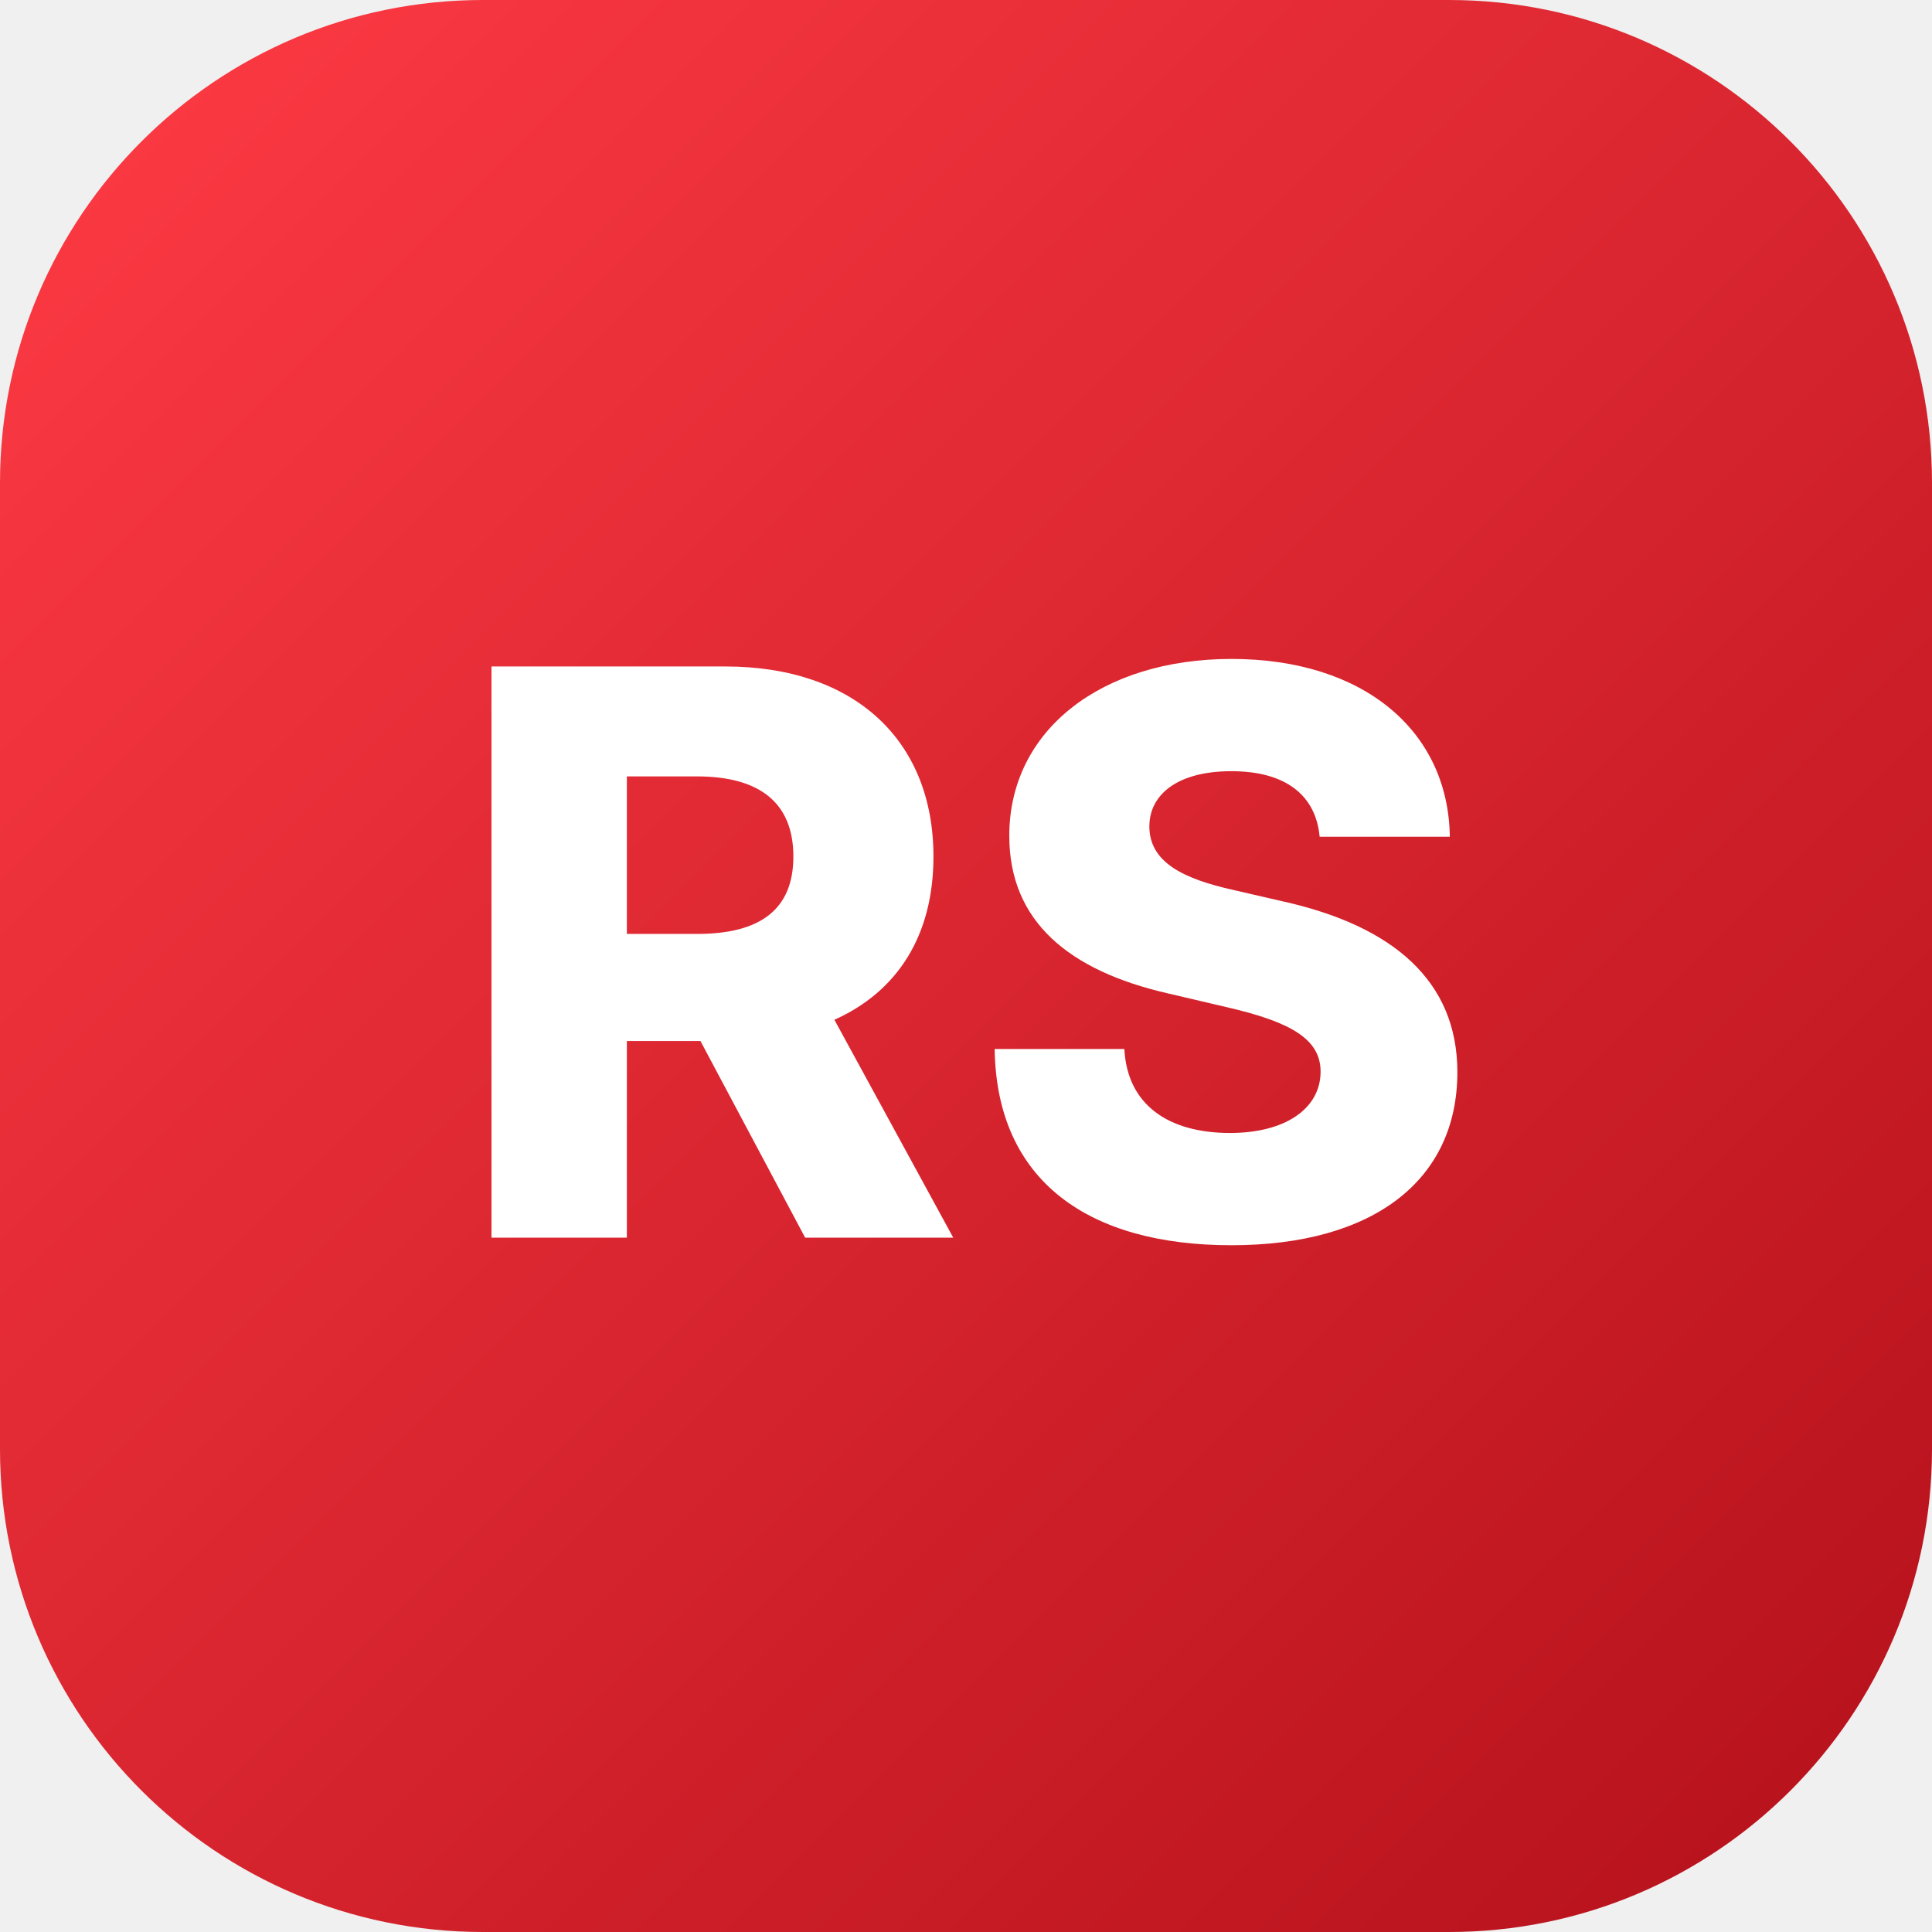
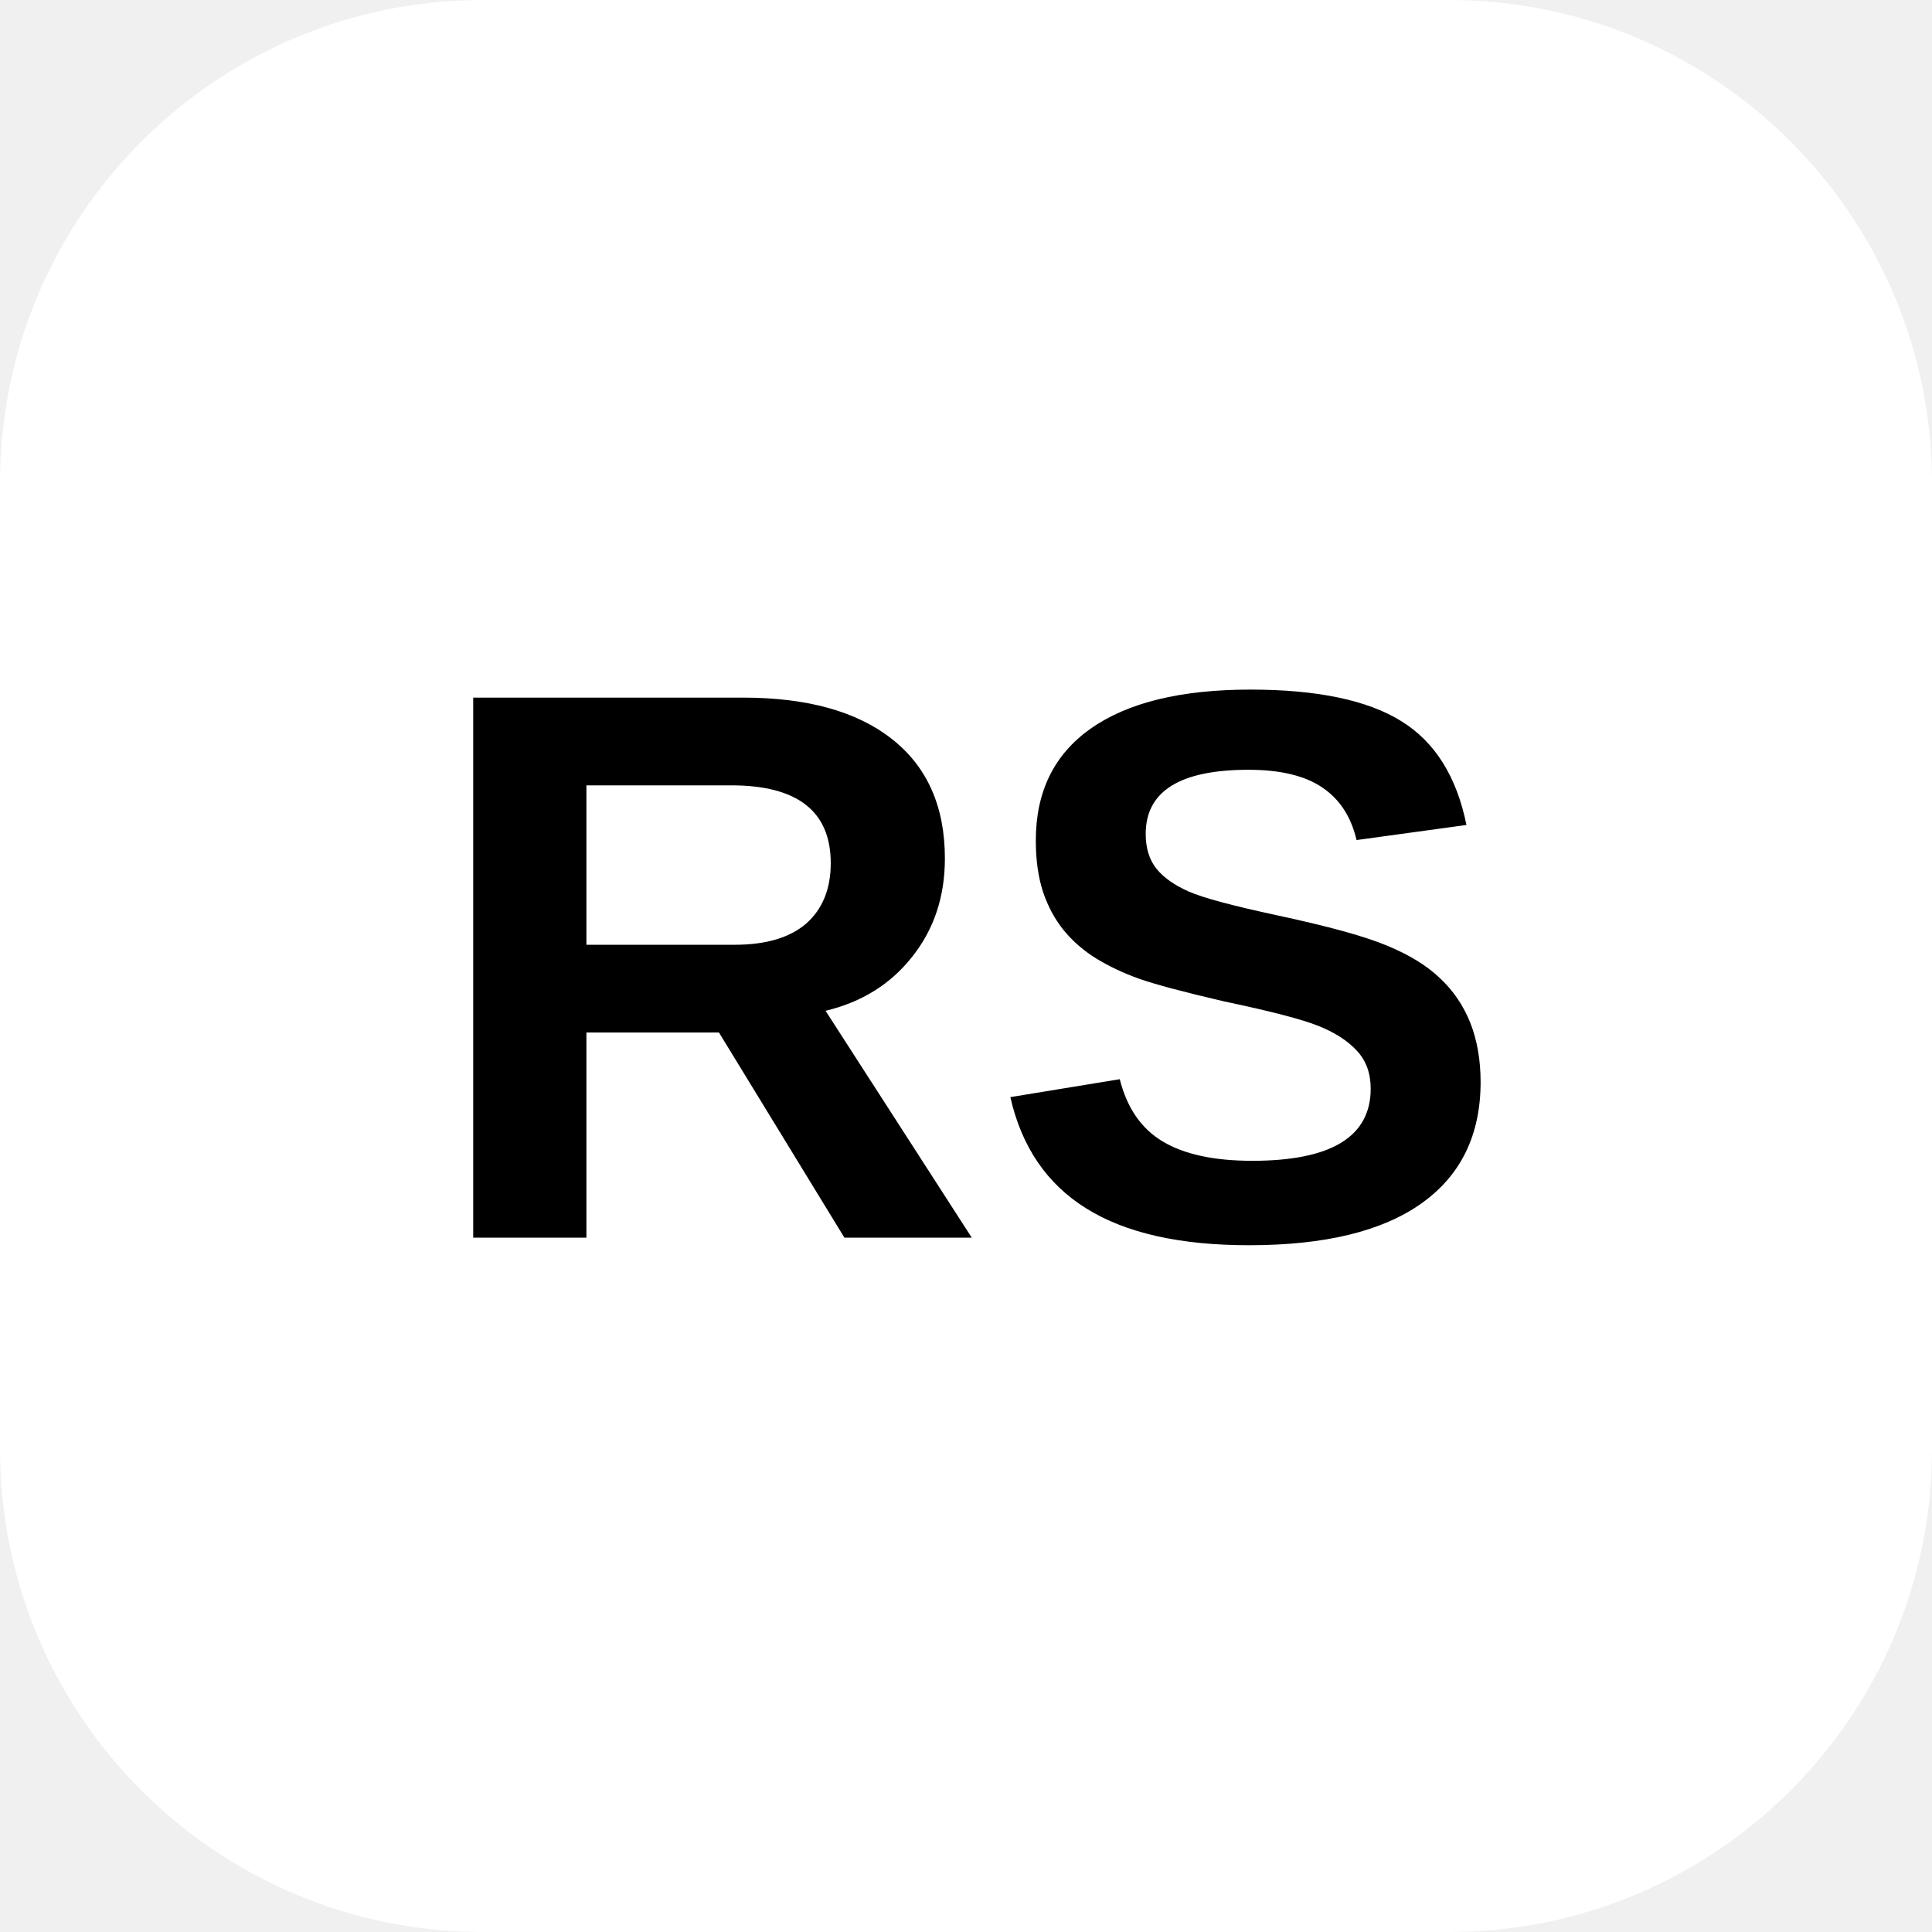
<svg xmlns="http://www.w3.org/2000/svg" viewBox="0 0 64 64">
-   <defs>
-     <linearGradient id="g" x1="0" y1="0" x2="1" y2="1">
-       <stop offset="0" stop-color="#ff3b45" />
-       <stop offset="1" stop-color="#b3101a" />
-     </linearGradient>
-   </defs>
-   <rect width="64" height="64" rx="16" fill="url(#g)" />
-   <text x="32" y="41" text-anchor="middle" font-family="Inter,Arial,sans-serif" font-weight="800" font-size="26" fill="#fff">RS</text>
+   <rect width="64" height="64" rx="16" fill="#fff" />
+   <text x="32" y="41" text-anchor="middle" font-family="Arial,Helvetica,sans-serif" font-weight="800" font-size="26" fill="#000">RS</text>
</svg>
